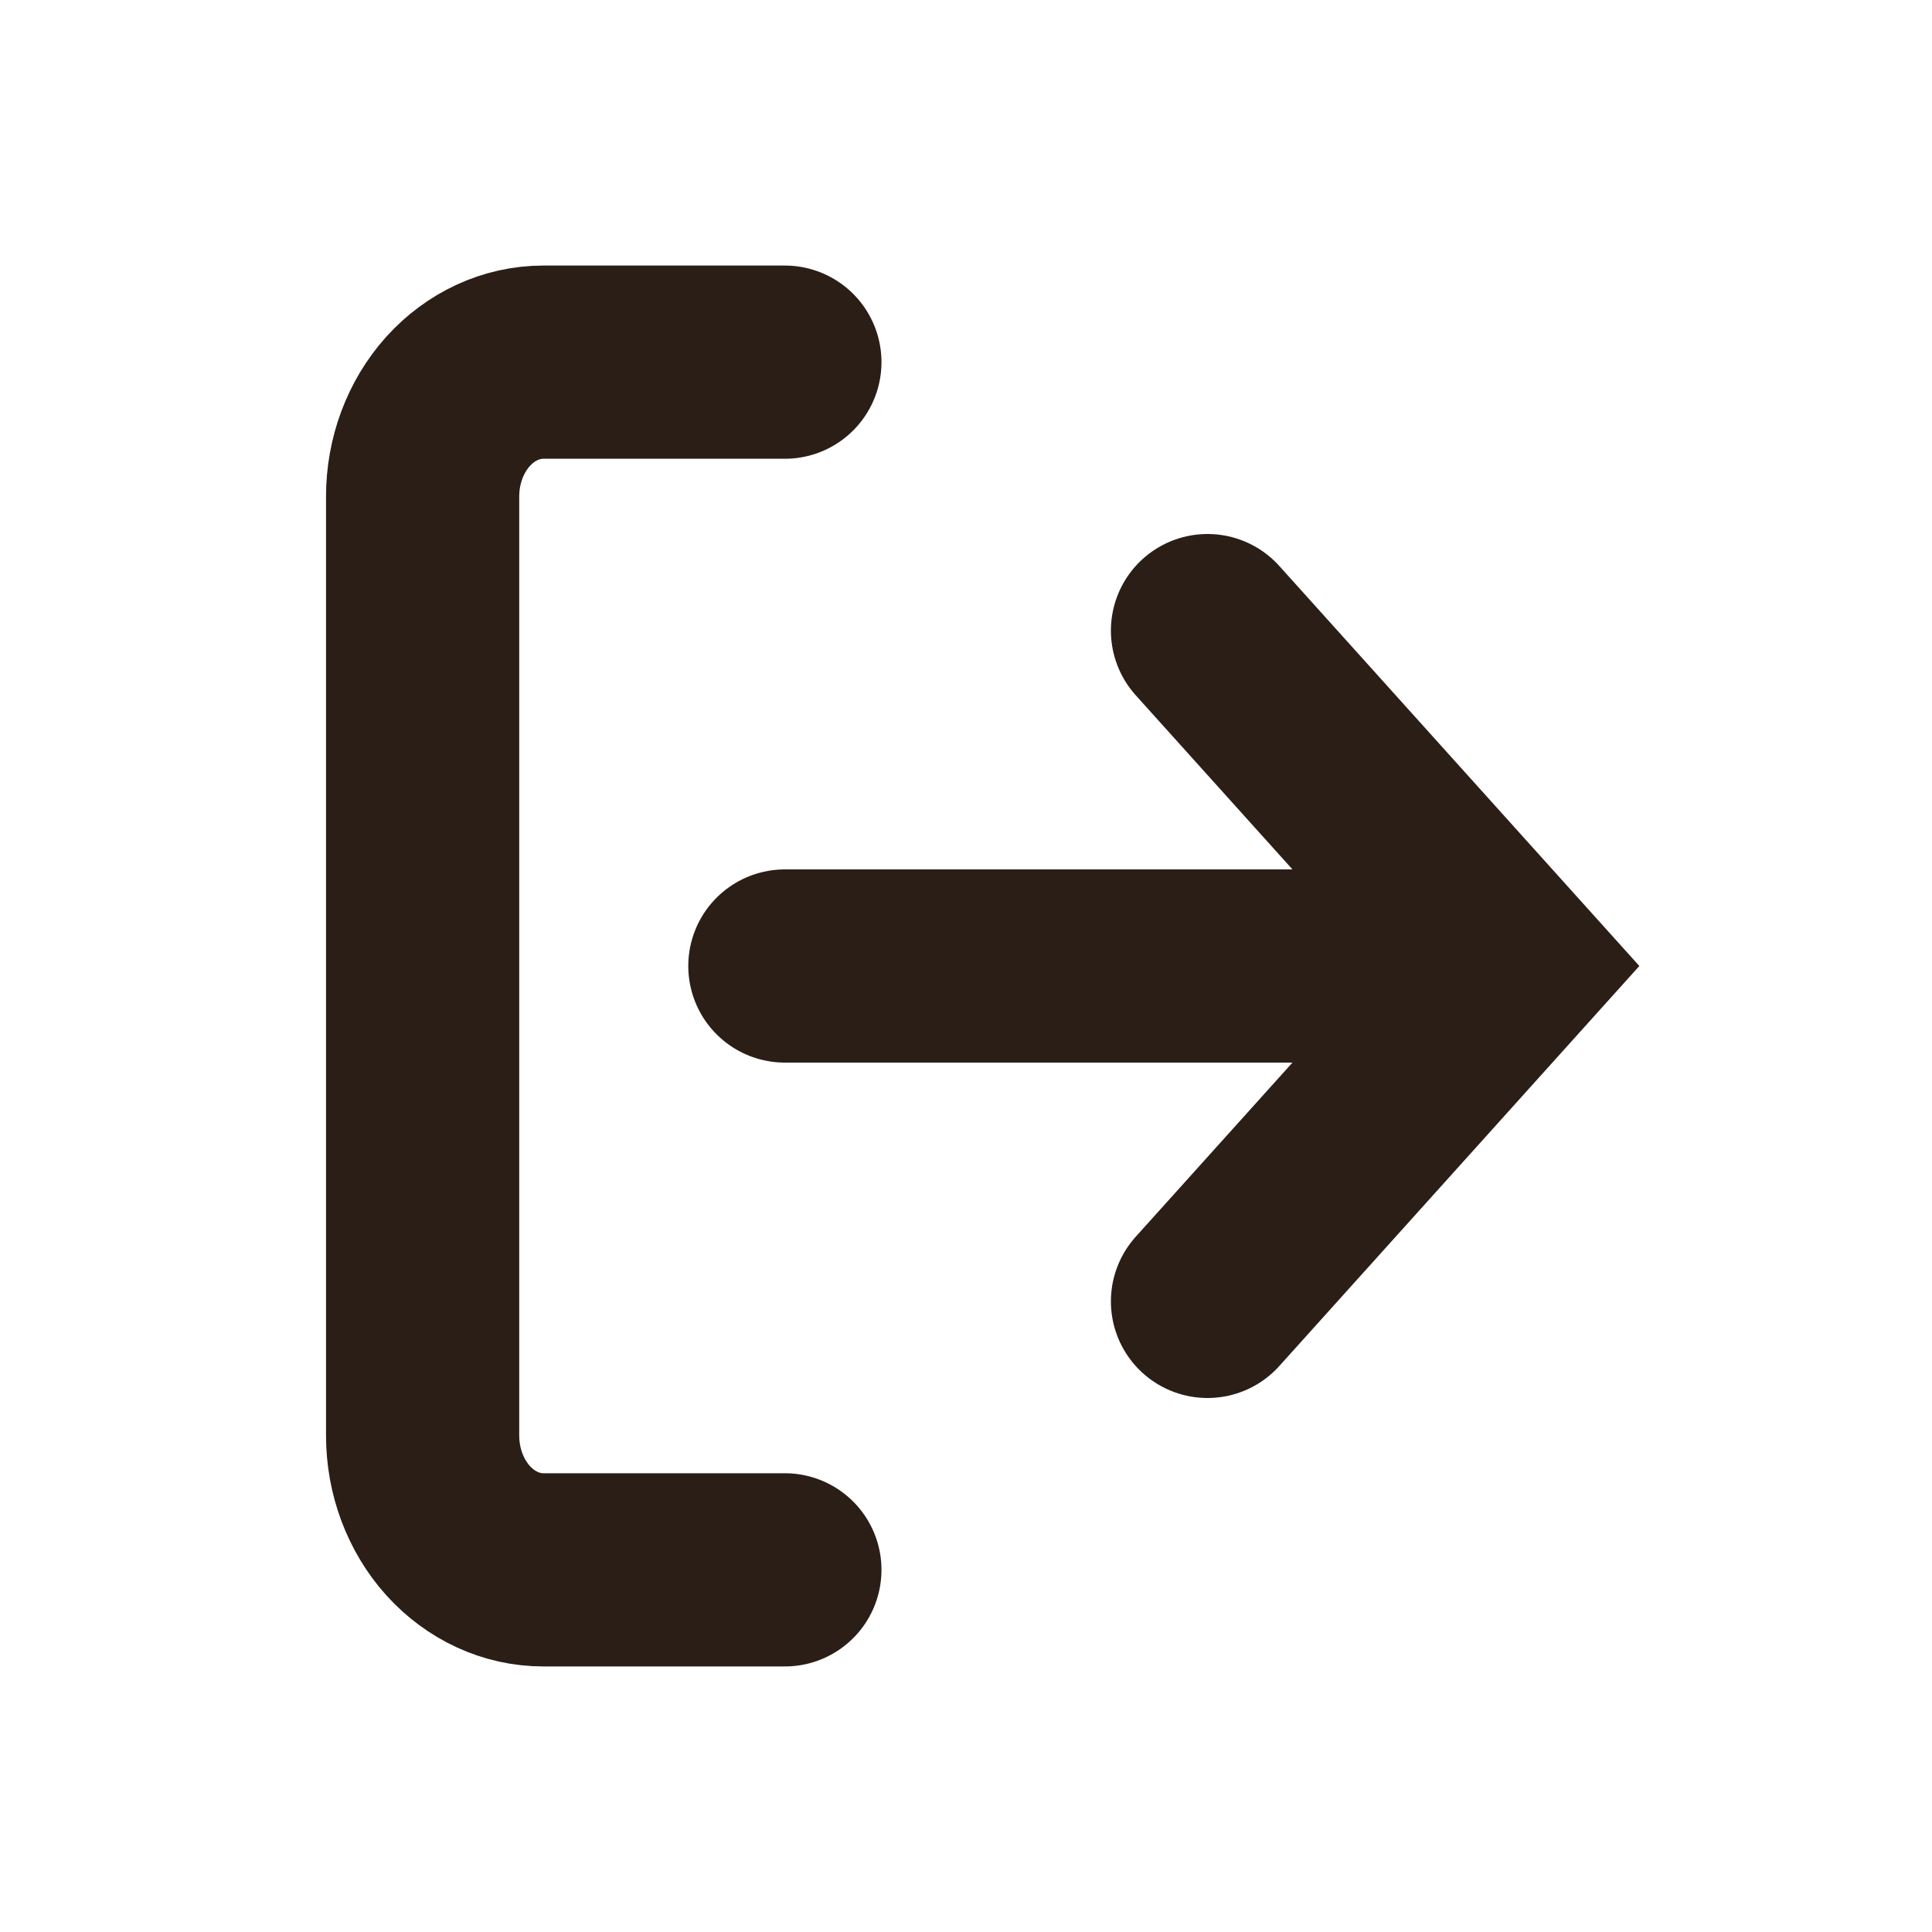
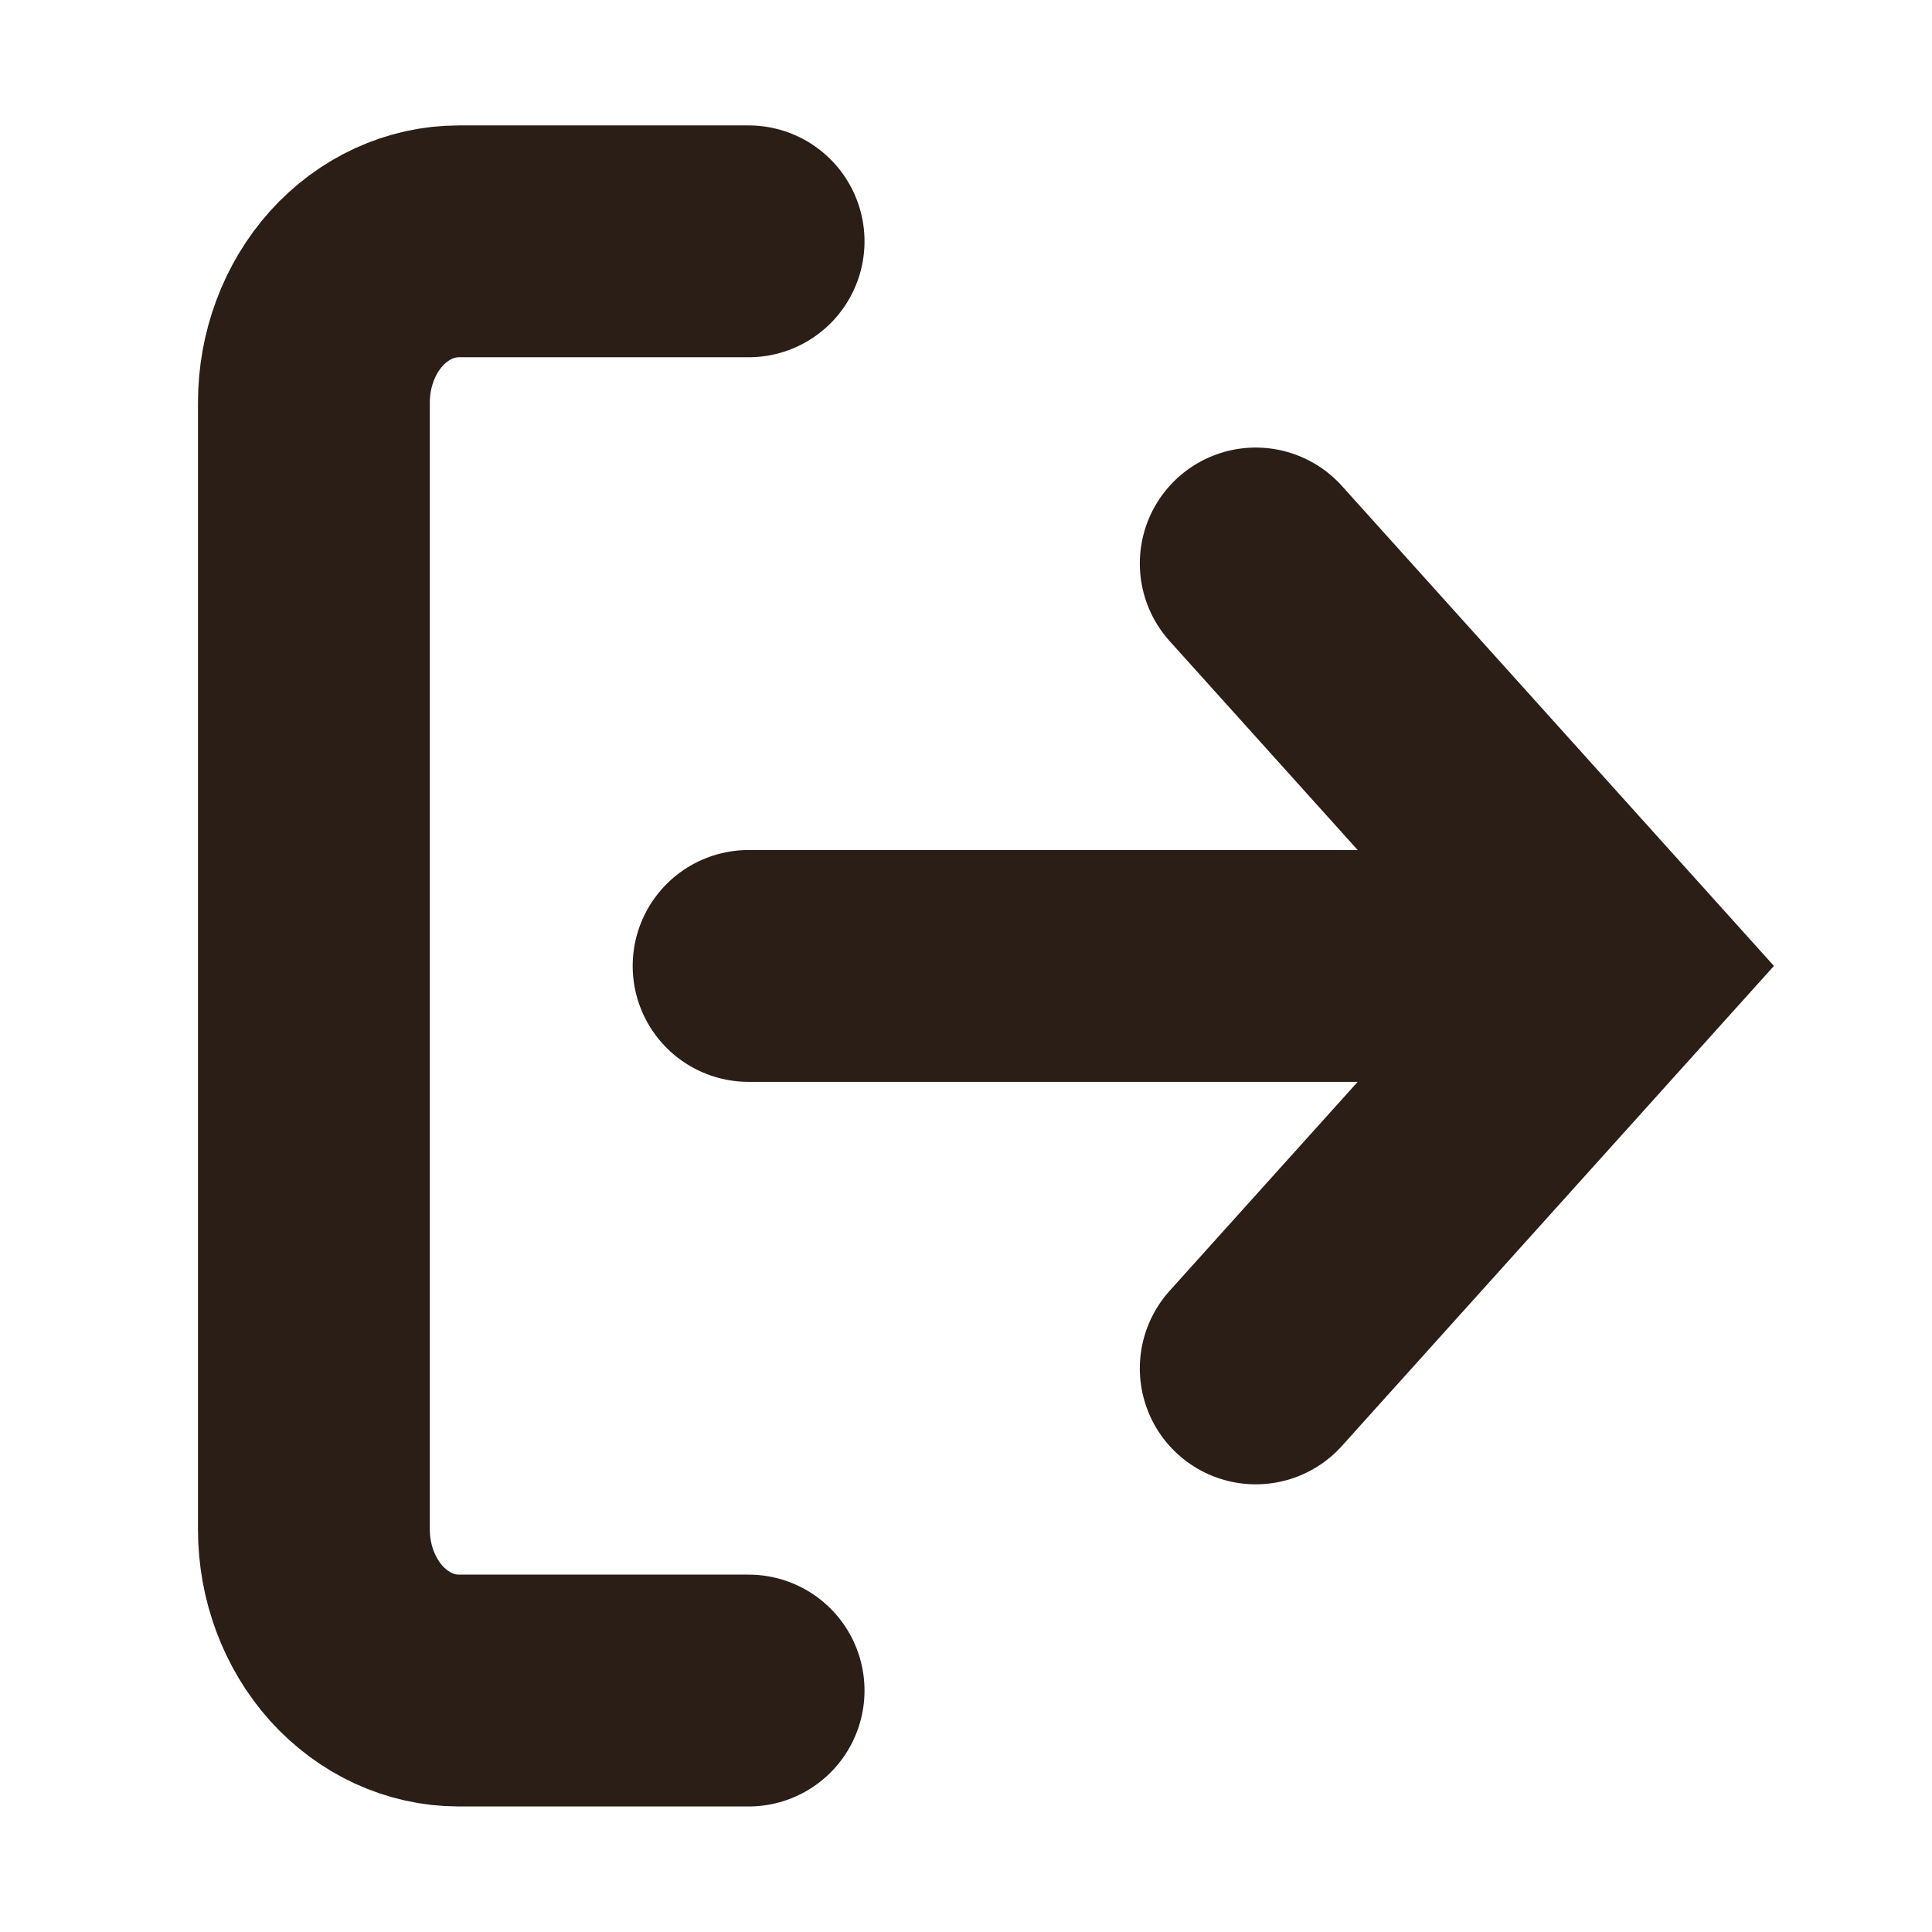
- <svg xmlns="http://www.w3.org/2000/svg" width="20" height="20" viewBox="0 0 20 20" fill="none">
+ <svg xmlns="http://www.w3.org/2000/svg" width="16" height="16" viewBox="1.667 1.667 16.667 16.667" fill="none">
  <g transform="translate(2.5, 1.666)">
    <path d="M10 4.862L13.125 8.334L10 11.806M13.125 8.334H5.625M5.625 14.585H3.125C2.793 14.585 2.476 14.438 2.241 14.178C2.007 13.917 1.875 13.564 1.875 13.195V3.473C1.875 3.104 2.007 2.751 2.241 2.49C2.476 2.23 2.793 2.083 3.125 2.083H5.625" stroke="#2A1E17" stroke-width="2" stroke-linecap="round" />
  </g>
</svg>
